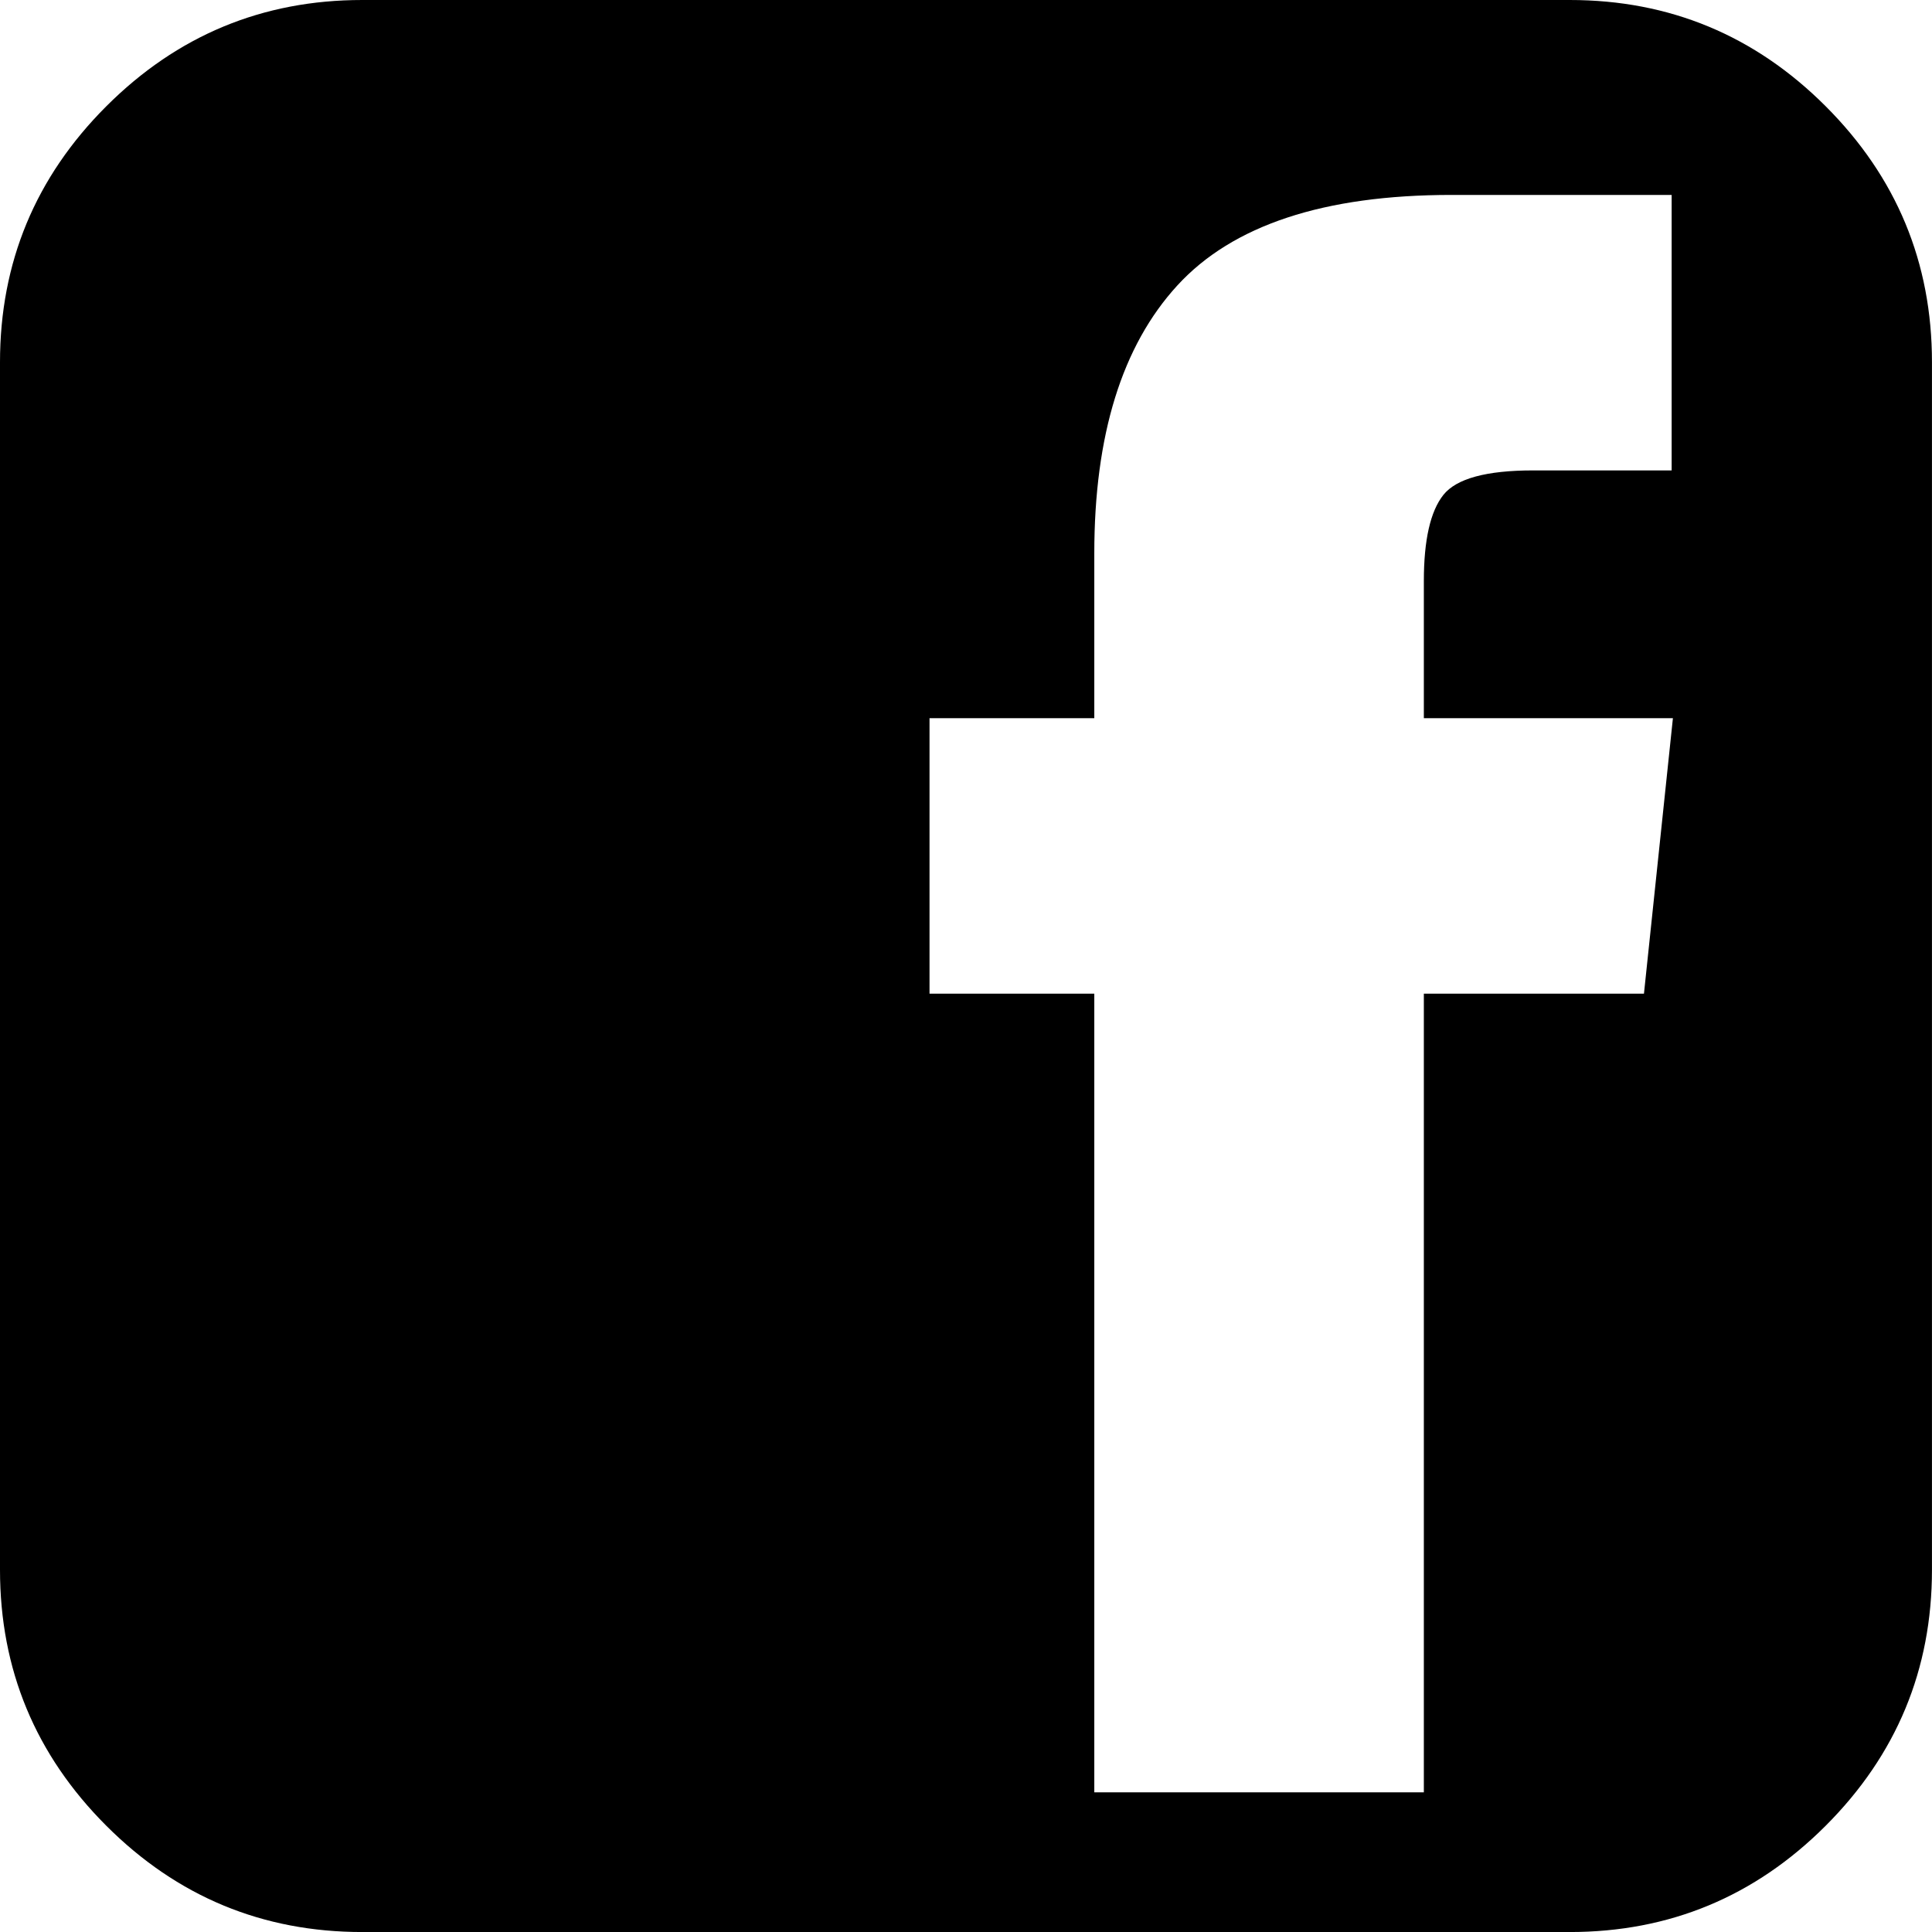
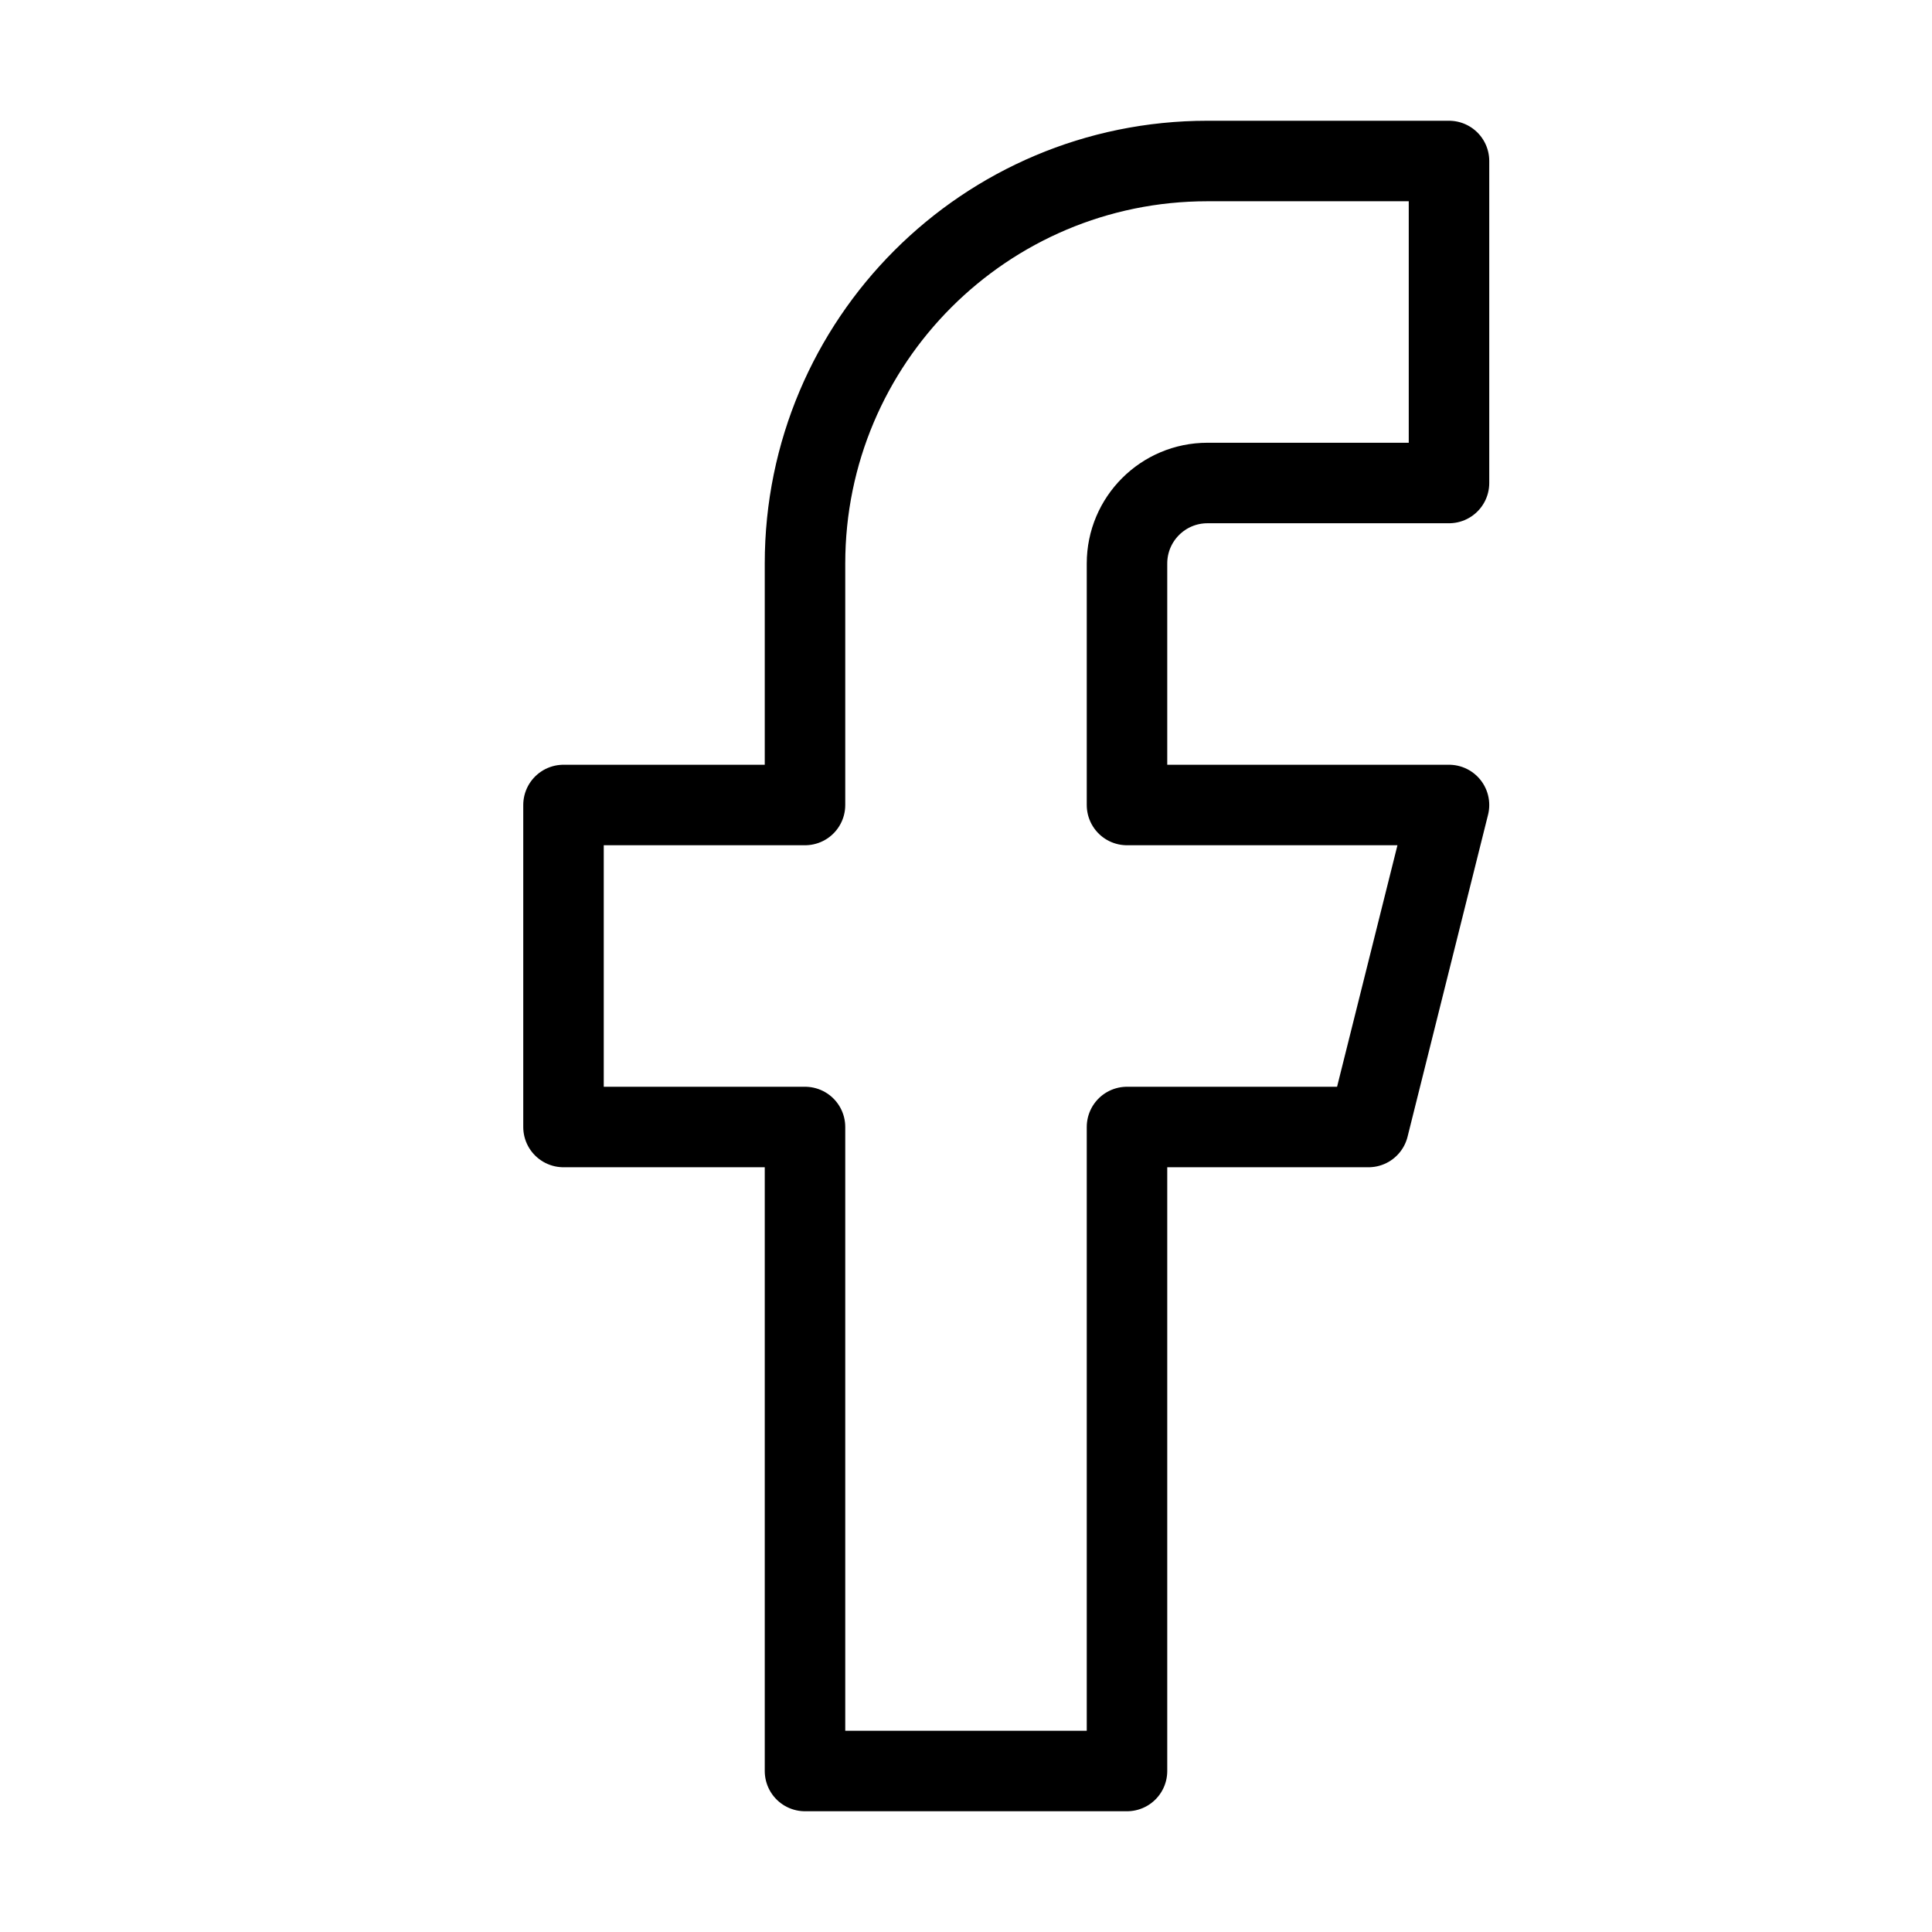
- <svg xmlns="http://www.w3.org/2000/svg" viewBox="123.31 0 595.28 595.28">
-   <path d="M685.83 32.74C664.01 10.92 637.72 0 606.97 0H234.93c-30.74 0-57.03 10.92-78.87 32.75-21.83 21.83-32.75 48.12-32.75 78.87v372.05c0 30.74 10.92 57.03 32.75 78.87 21.83 21.83 48.12 32.75 78.87 32.75h372.04c30.74 0 57.03-10.92 78.86-32.75s32.75-48.12 32.75-78.87V111.61c0-30.74-10.92-57.04-32.75-78.87zm-55.99 273.42h-67.82v246.09H460.48V306.16h-50.77v-84.88h50.77v-50.77c0-36.43 8.53-63.94 25.58-82.55 17.05-18.6 45.21-27.9 84.49-27.9h67.82v84.88h-42.63c-14.47 0-23.71 2.52-27.71 7.56-4 5.04-6.01 13.88-6.01 26.55v42.24h76.74l-8.92 84.87z" shape-rendering="geometricPrecision" />
+ <svg xmlns="http://www.w3.org/2000/svg" width="32" height="32" viewBox="0 0 24 24" fill="none" stroke="currentColor" stroke-width="1" stroke-linecap="round" stroke-linejoin="round" class="facebook">
+   <path d="M18 2h-3a5 5 0 0 0-5 5v3H7v4h3v8h4v-8h3l1-4h-4V7a1 1 0 0 1 1-1h3z" />
</svg>
